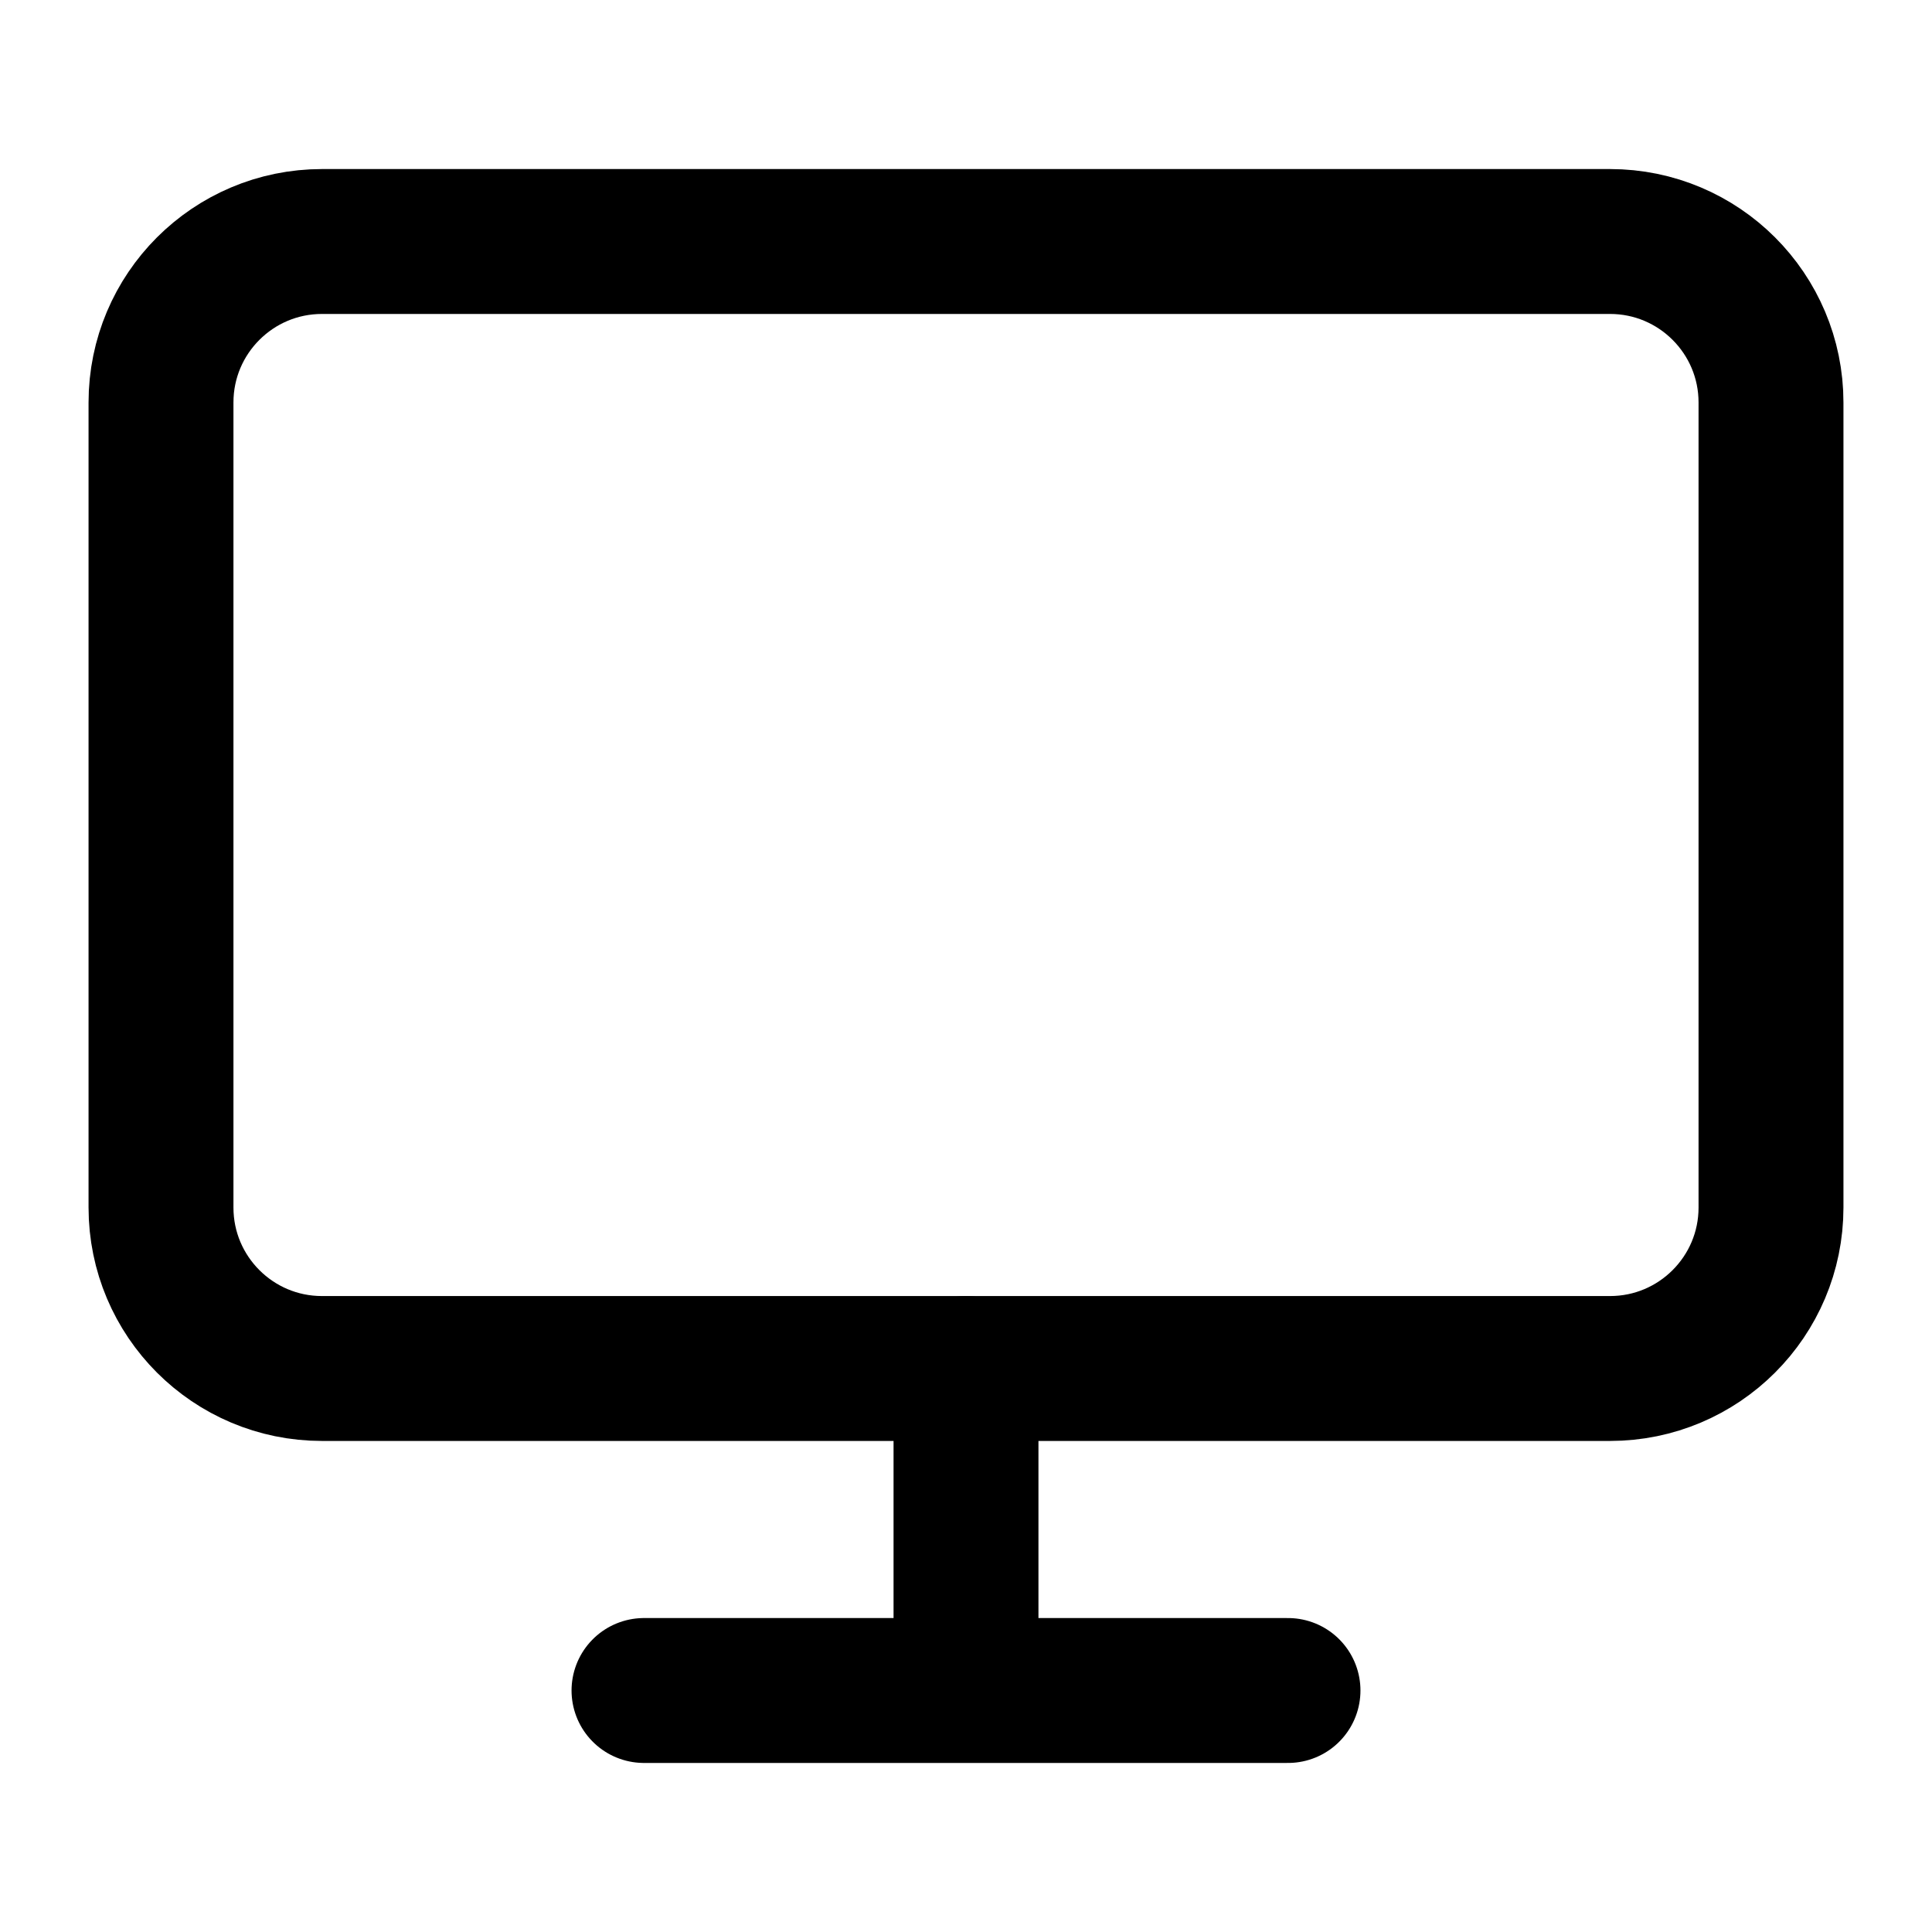
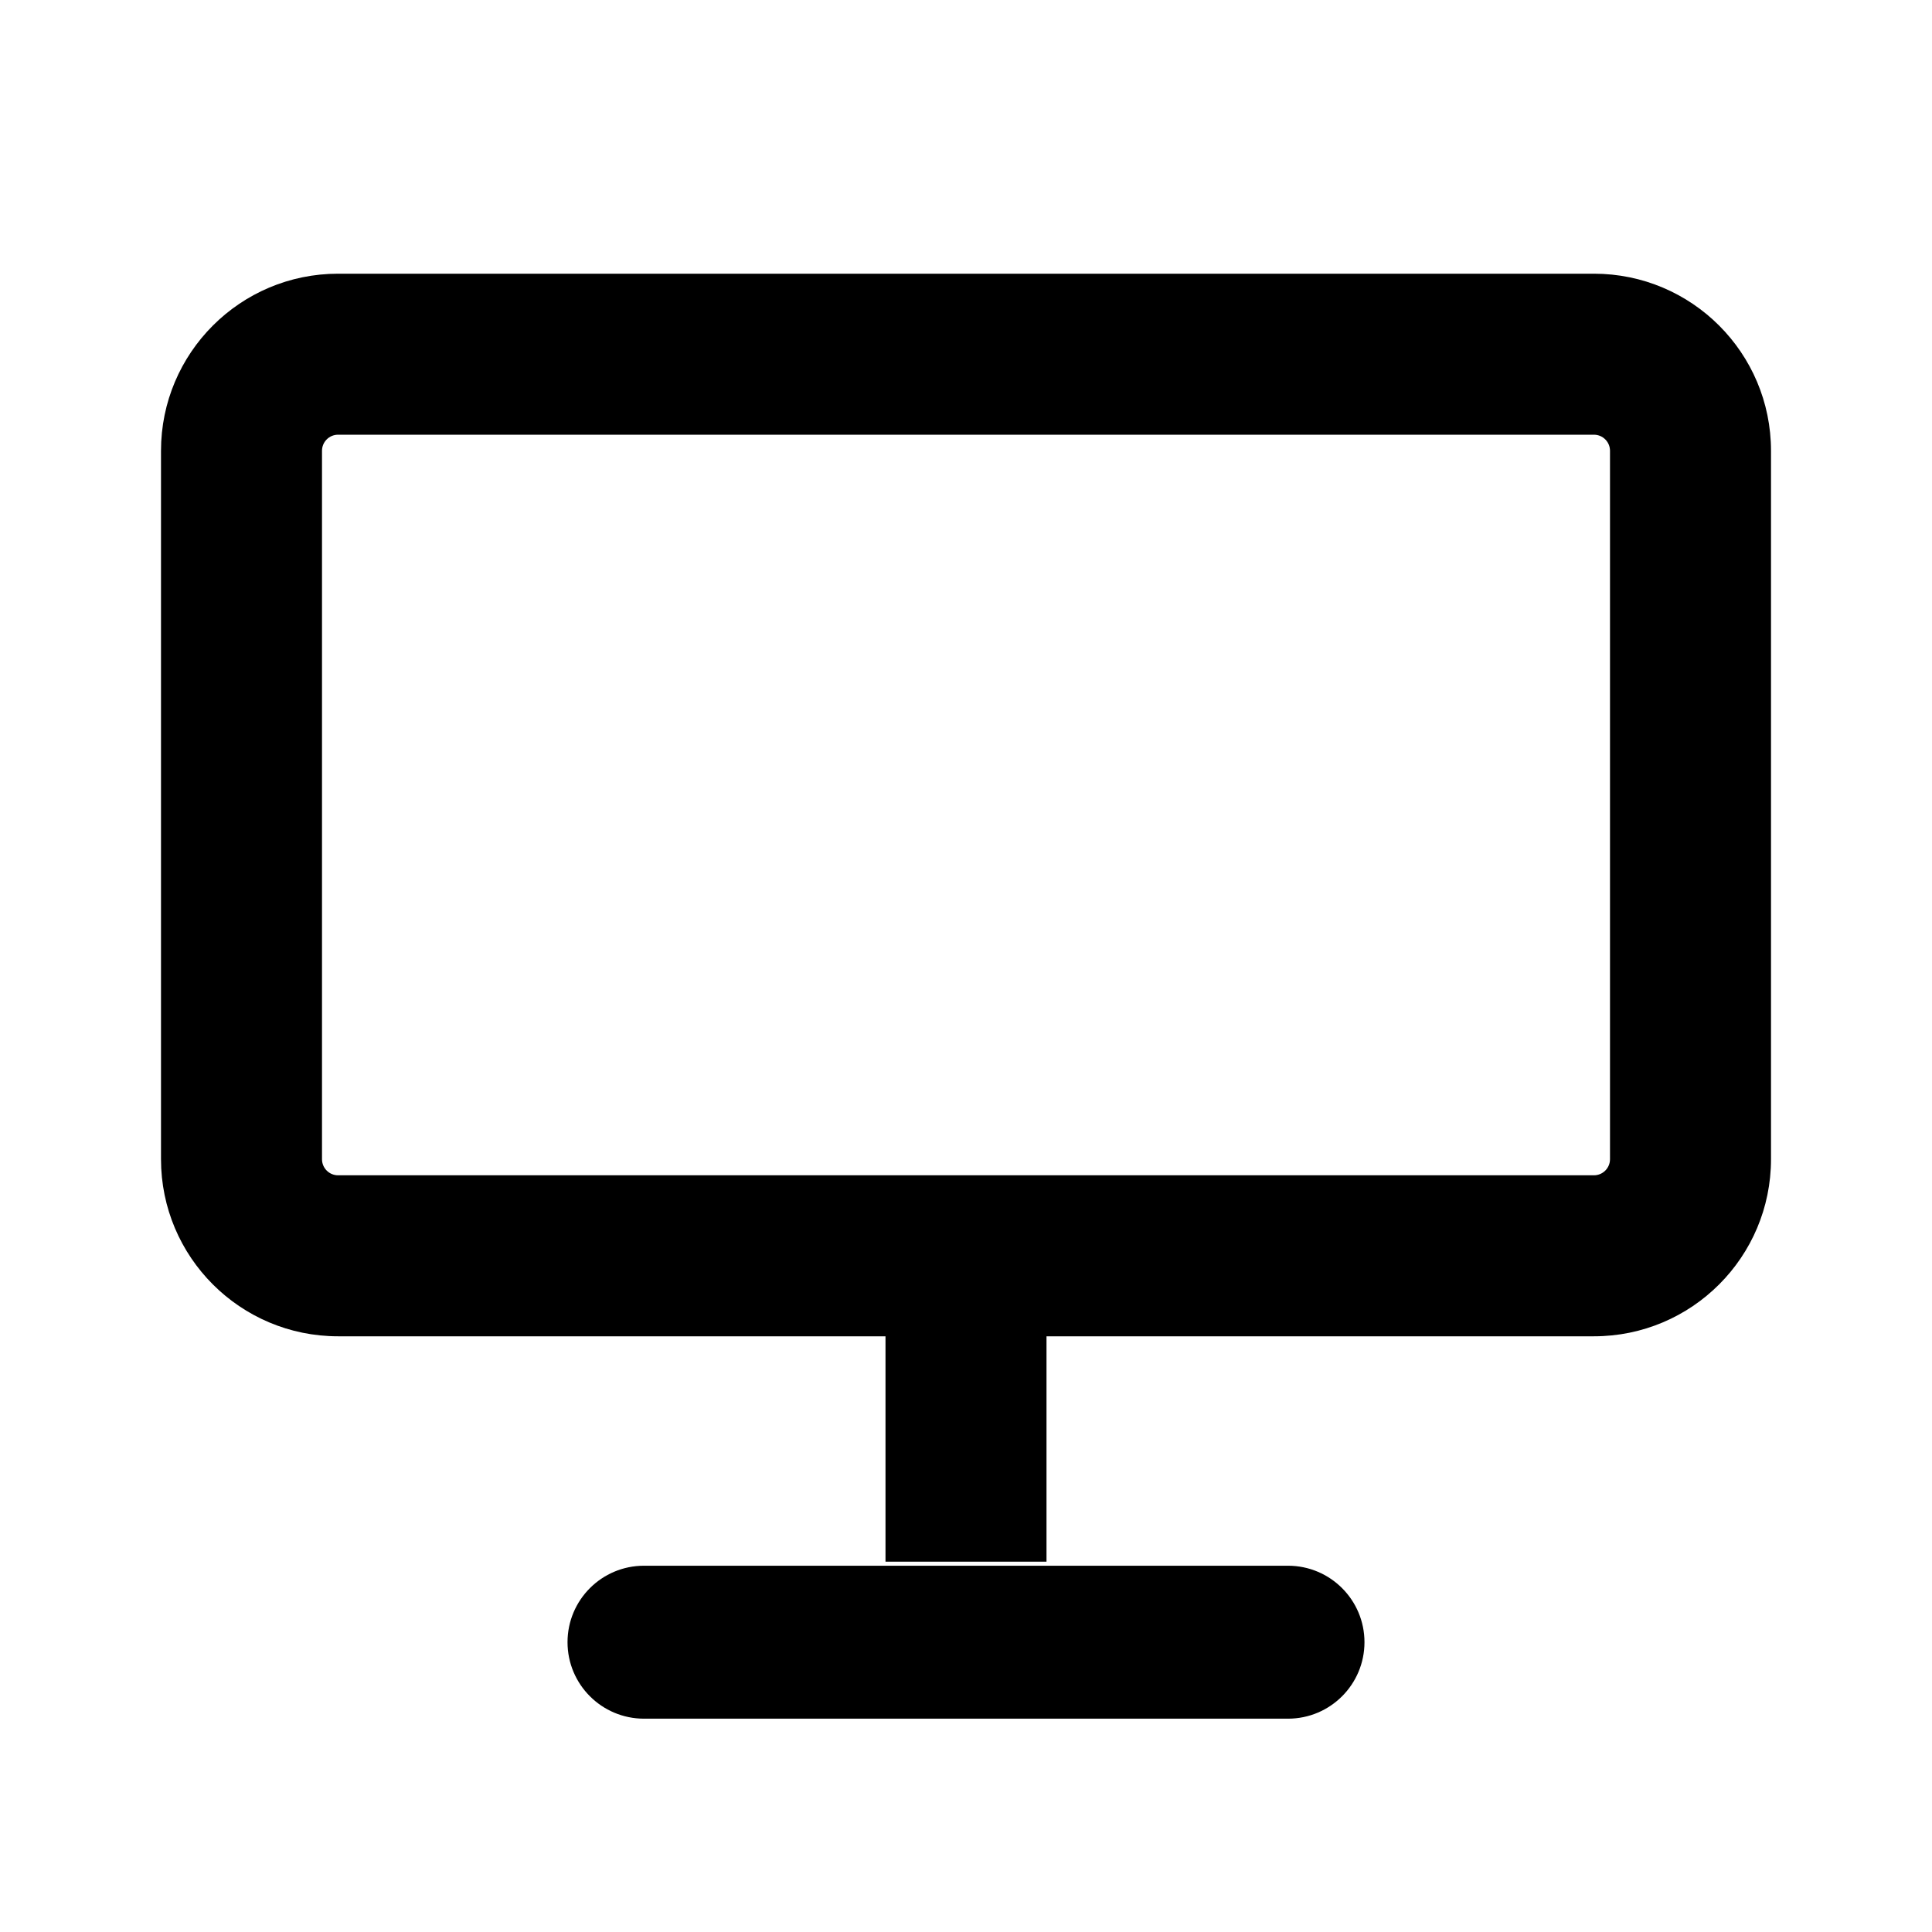
- <svg xmlns="http://www.w3.org/2000/svg" viewBox="0 0 24 24" fill="none" stroke="currentColor" stroke-width="1.8" stroke-linecap="round" stroke-linejoin="round">
-   <rect x="2" y="3" width="20" height="14" rx="2" />
-   <path d="M8 21h8M12 17v4" />
+ <svg xmlns="http://www.w3.org/2000/svg" viewBox="0 0 24 24">
+   <path d="M4.2,3.4H19.8A2.2,2.2 0 0 1 22,5.6V14.4A2.2,2.2 0 0 1 19.8,16.6H4.2A2.2,2.2 0 0 1 2,14.4V5.6A2.2,2.2 0 0 1 4.2,3.4ZM4.2,5.4A0.2,0.2 0 0 0 4,5.6V14.4A0.2,0.2 0 0 0 4.2,14.6H19.8A0.2,0.2 0 0 0 20,14.4V5.6A0.2,0.2 0 0 0 19.8,5.4ZM13,16.6 13,19.4 11,19.4 11,16.6ZM8,19.45 16,19.45 16,21.35 8,21.35ZM7.05,20.4A0.95,0.95 0 0 1 8.95,20.4A0.95,0.95 0 0 1 7.05,20.4ZM15.05,20.4A0.95,0.95 0 0 1 16.95,20.4A0.95,0.95 0 0 1 15.05,20.4Z" />
</svg>
